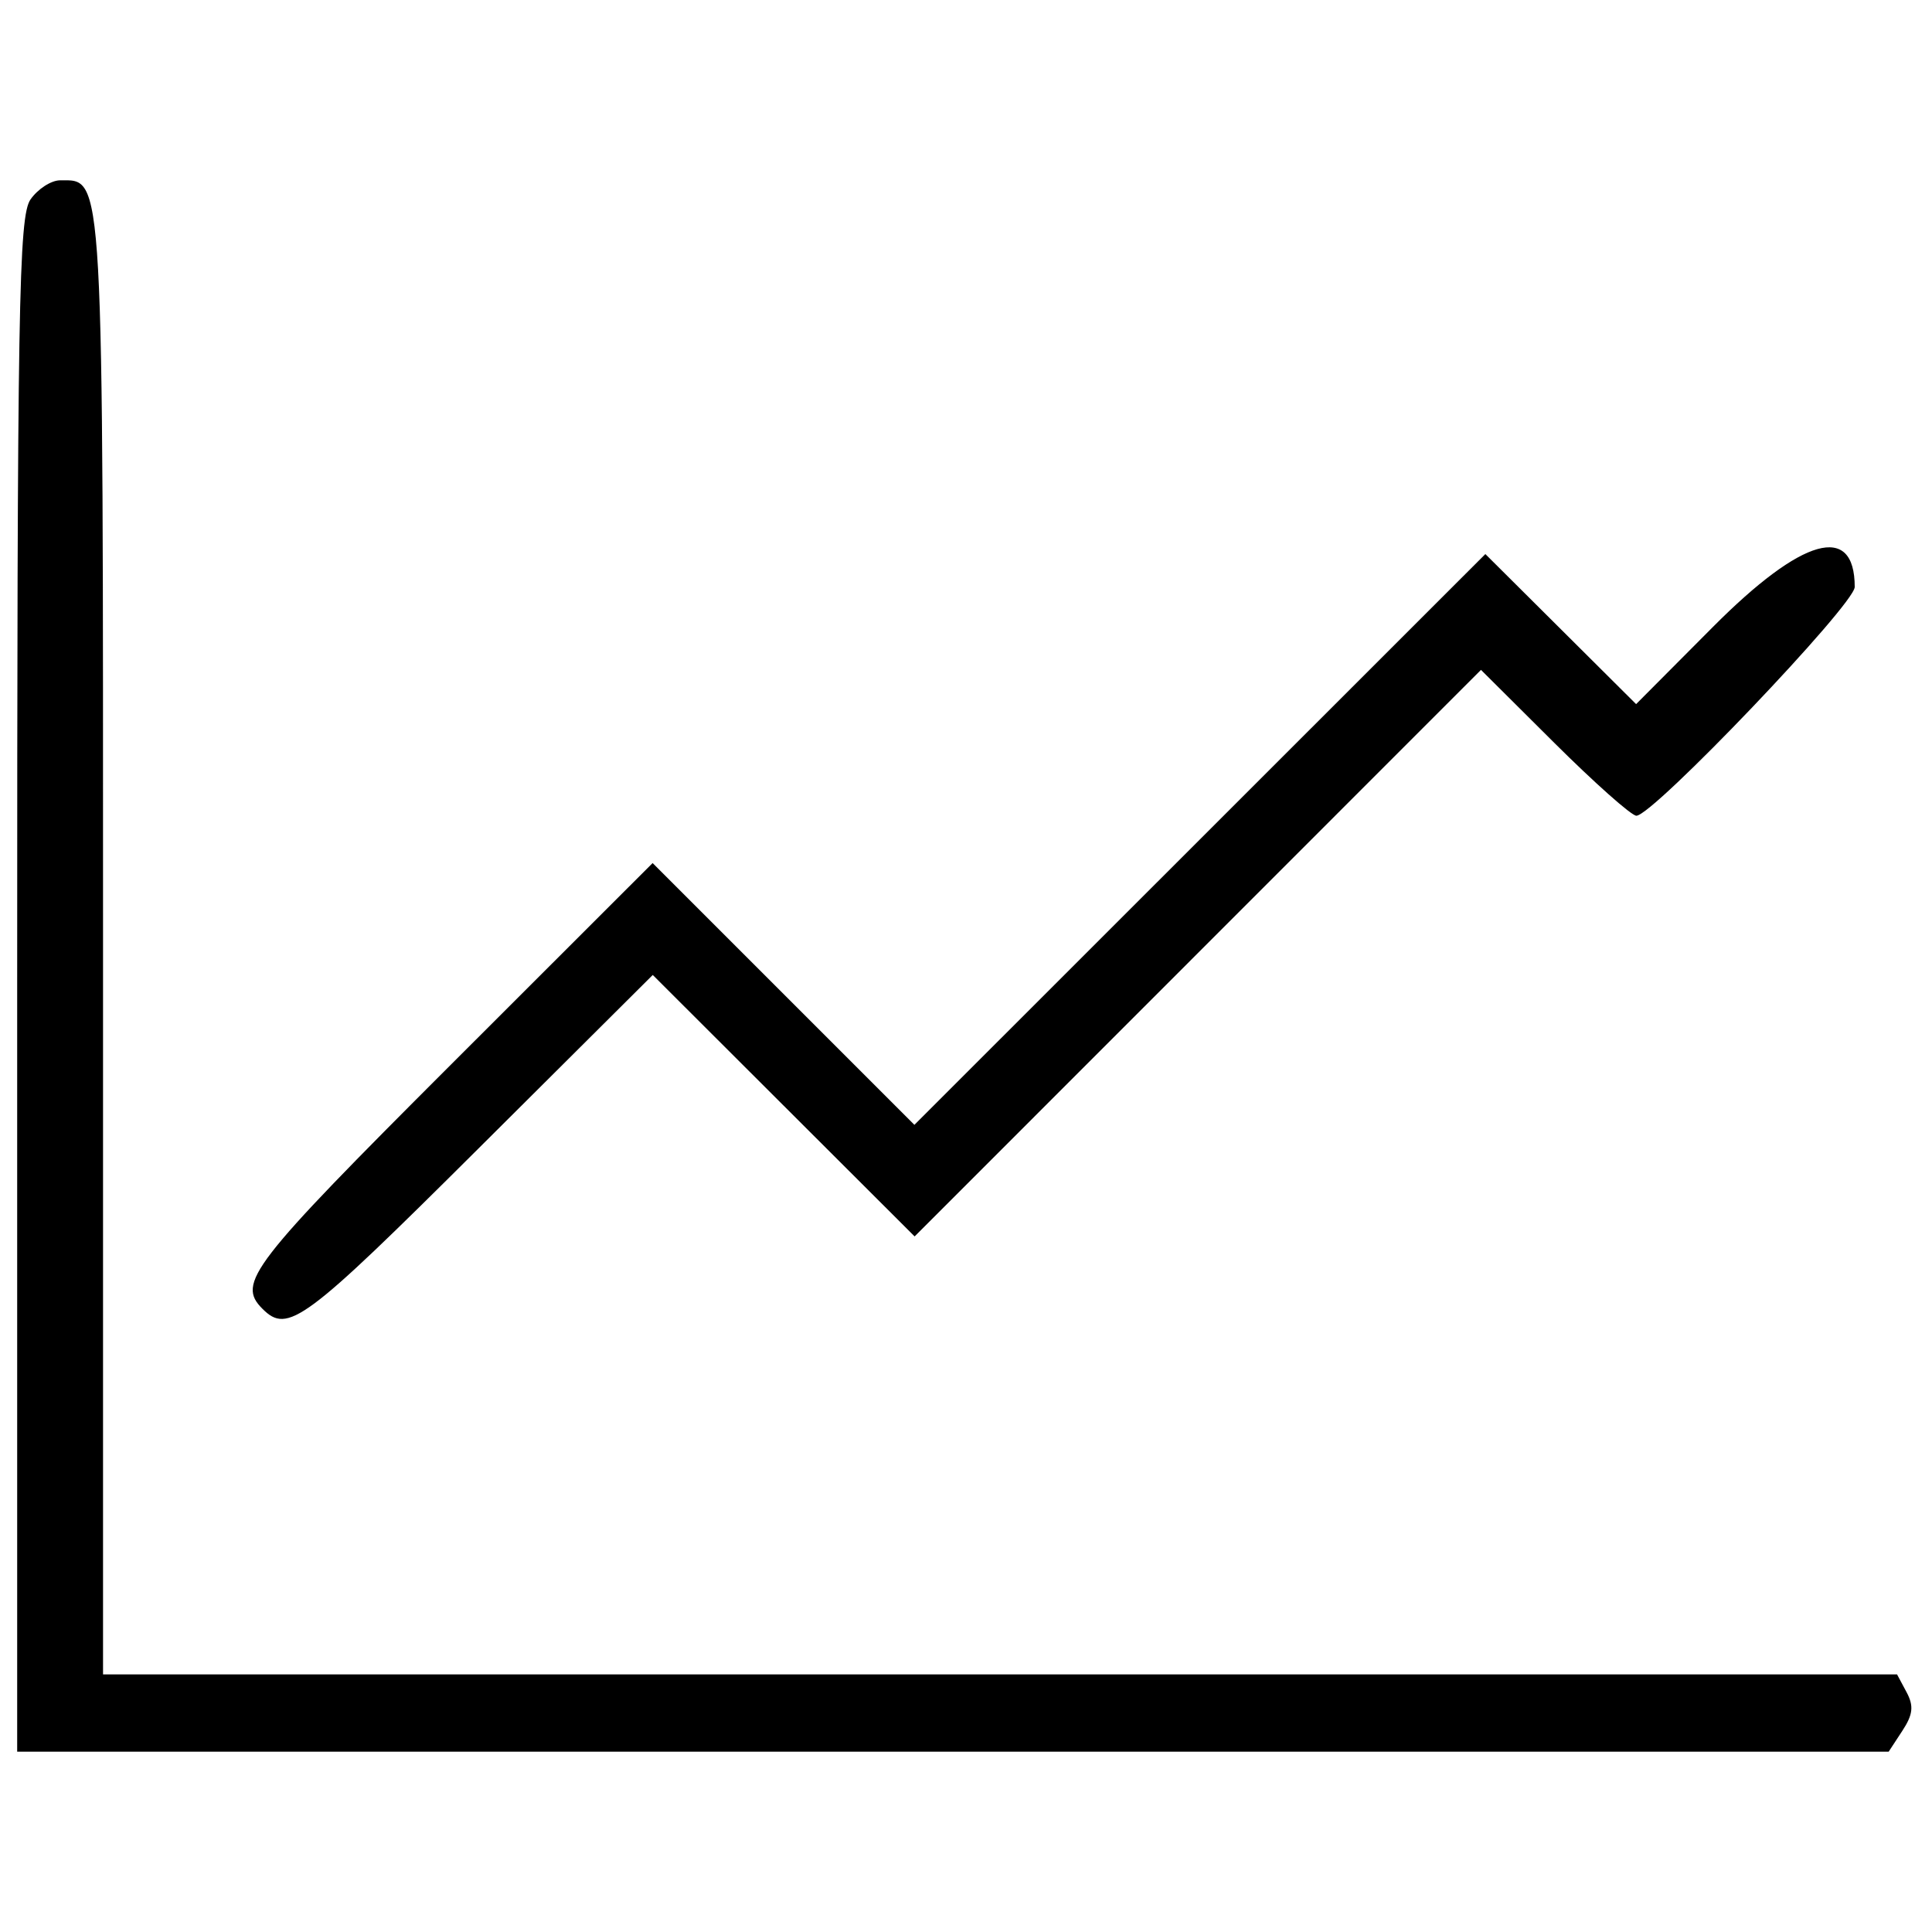
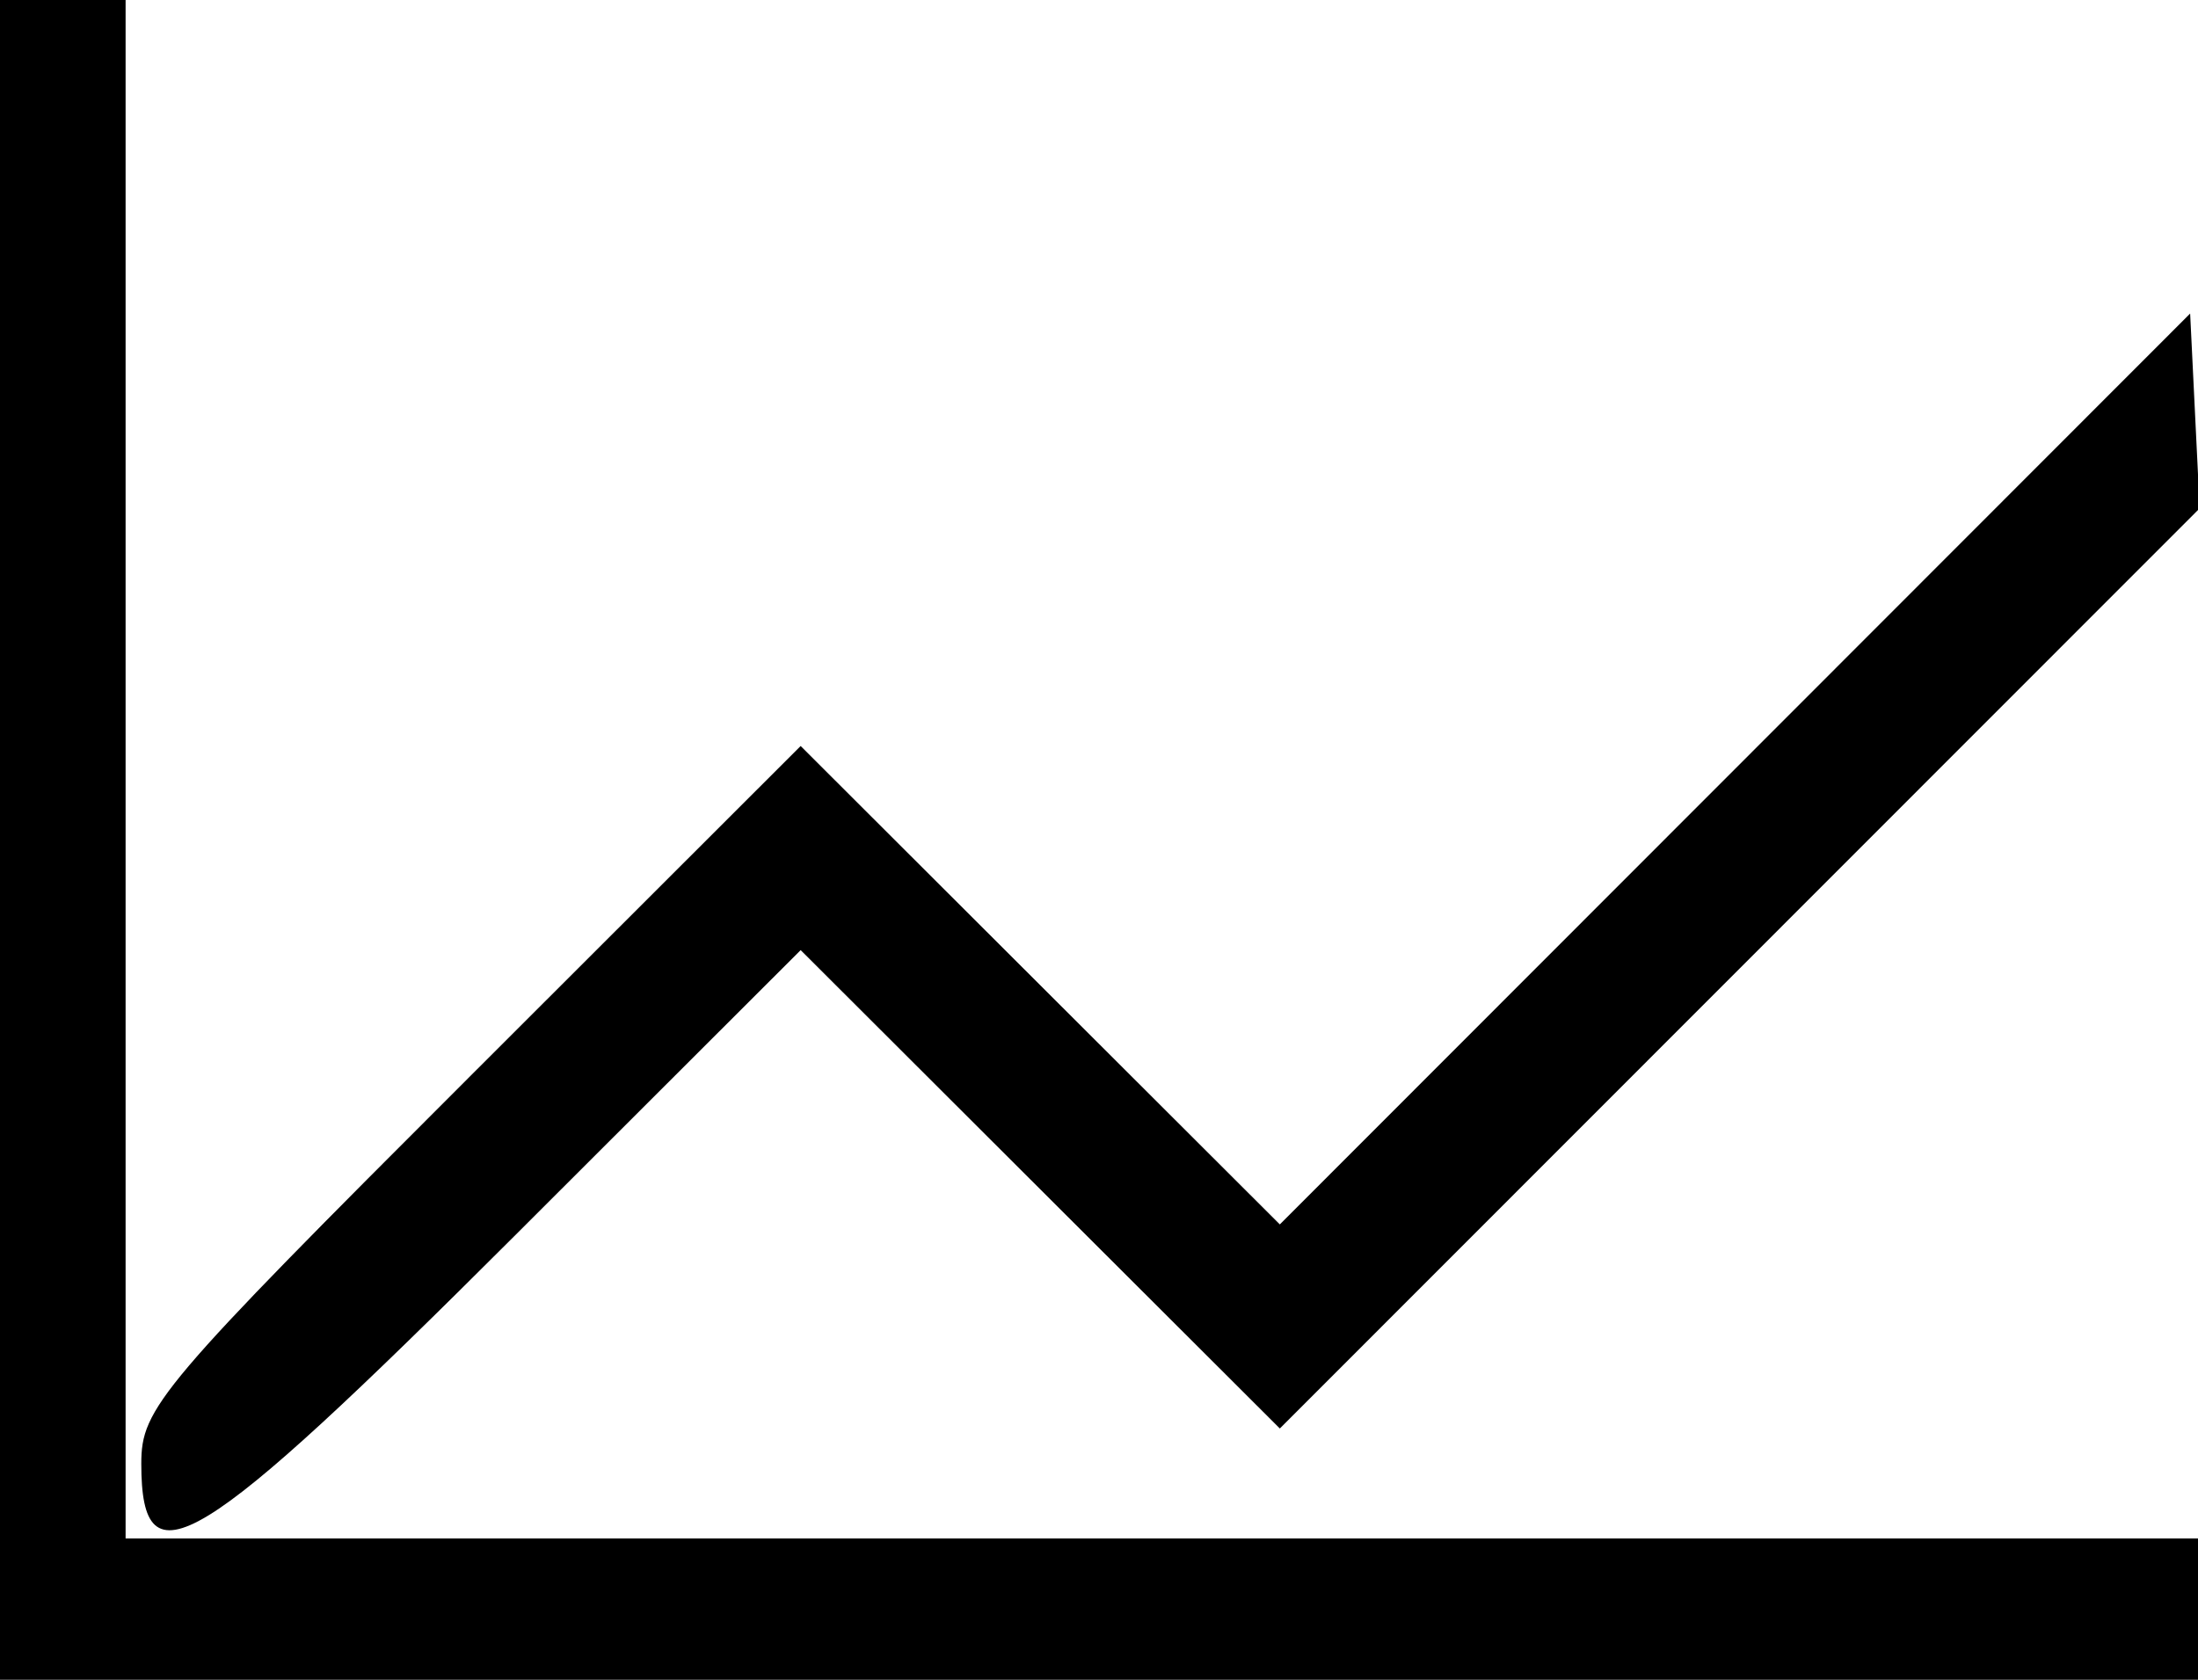
- <svg xmlns="http://www.w3.org/2000/svg" id="svg" width="400" height="400" viewBox="0, 0, 400,400">
+ <svg xmlns="http://www.w3.org/2000/svg" id="svg" width="400" height="305.714" viewBox="0, 0, 400,305.714">
  <g id="svgg">
-     <path id="path0" d="M6.323 41.284 C 3.868 44.789,3.556 63.178,3.556 203.951 L 3.556 362.667 197.292 362.667 L 391.029 362.667 393.863 358.341 C 396.068 354.977,396.260 353.200,394.730 350.341 L 392.764 346.667 207.049 346.667 L 21.333 346.667 21.333 195.951 C 21.333 33.600,21.543 37.333,12.444 37.333 C 10.600 37.333,7.845 39.111,6.323 41.284 M354.666 129.779 L 338.739 145.780 323.134 130.247 L 307.528 114.714 248.422 173.800 L 189.316 232.886 162.217 205.787 L 135.118 178.688 93.337 220.441 C 51.845 261.905,48.982 265.617,54.349 270.984 C 59.596 276.231,62.947 273.744,99.030 237.817 L 135.147 201.857 162.256 228.923 L 189.364 255.989 247.993 197.340 L 306.621 138.692 321.790 153.790 C 330.133 162.095,337.784 168.889,338.793 168.889 C 342.220 168.889,384.000 125.120,384.000 121.530 C 384.000 108.172,373.130 111.228,354.666 129.779 " stroke="none" fill="#000000" fill-rule="evenodd" />
+     <path id="path0" d="M0.000 152.857 L 0.000 305.714 200.000 305.714 L 400.000 305.714 400.000 292.857 L 400.000 280.000 211.429 280.000 L 22.857 280.000 22.857 140.000 L 22.857 0.000 11.429 0.000 L 0.000 0.000 0.000 152.857 M315.740 139.953 L 232.909 222.842 189.307 179.308 L 145.705 135.774 85.710 195.719 C 28.893 252.488,25.714 256.232,25.714 266.403 C 25.714 288.878,35.757 282.752,93.540 225.032 L 145.709 172.921 189.309 216.453 L 232.909 259.985 316.605 176.252 L 400.301 92.520 399.436 74.792 L 398.571 57.064 315.740 139.953 " stroke="none" fill="#000000" fill-rule="evenodd" />
  </g>
</svg>
